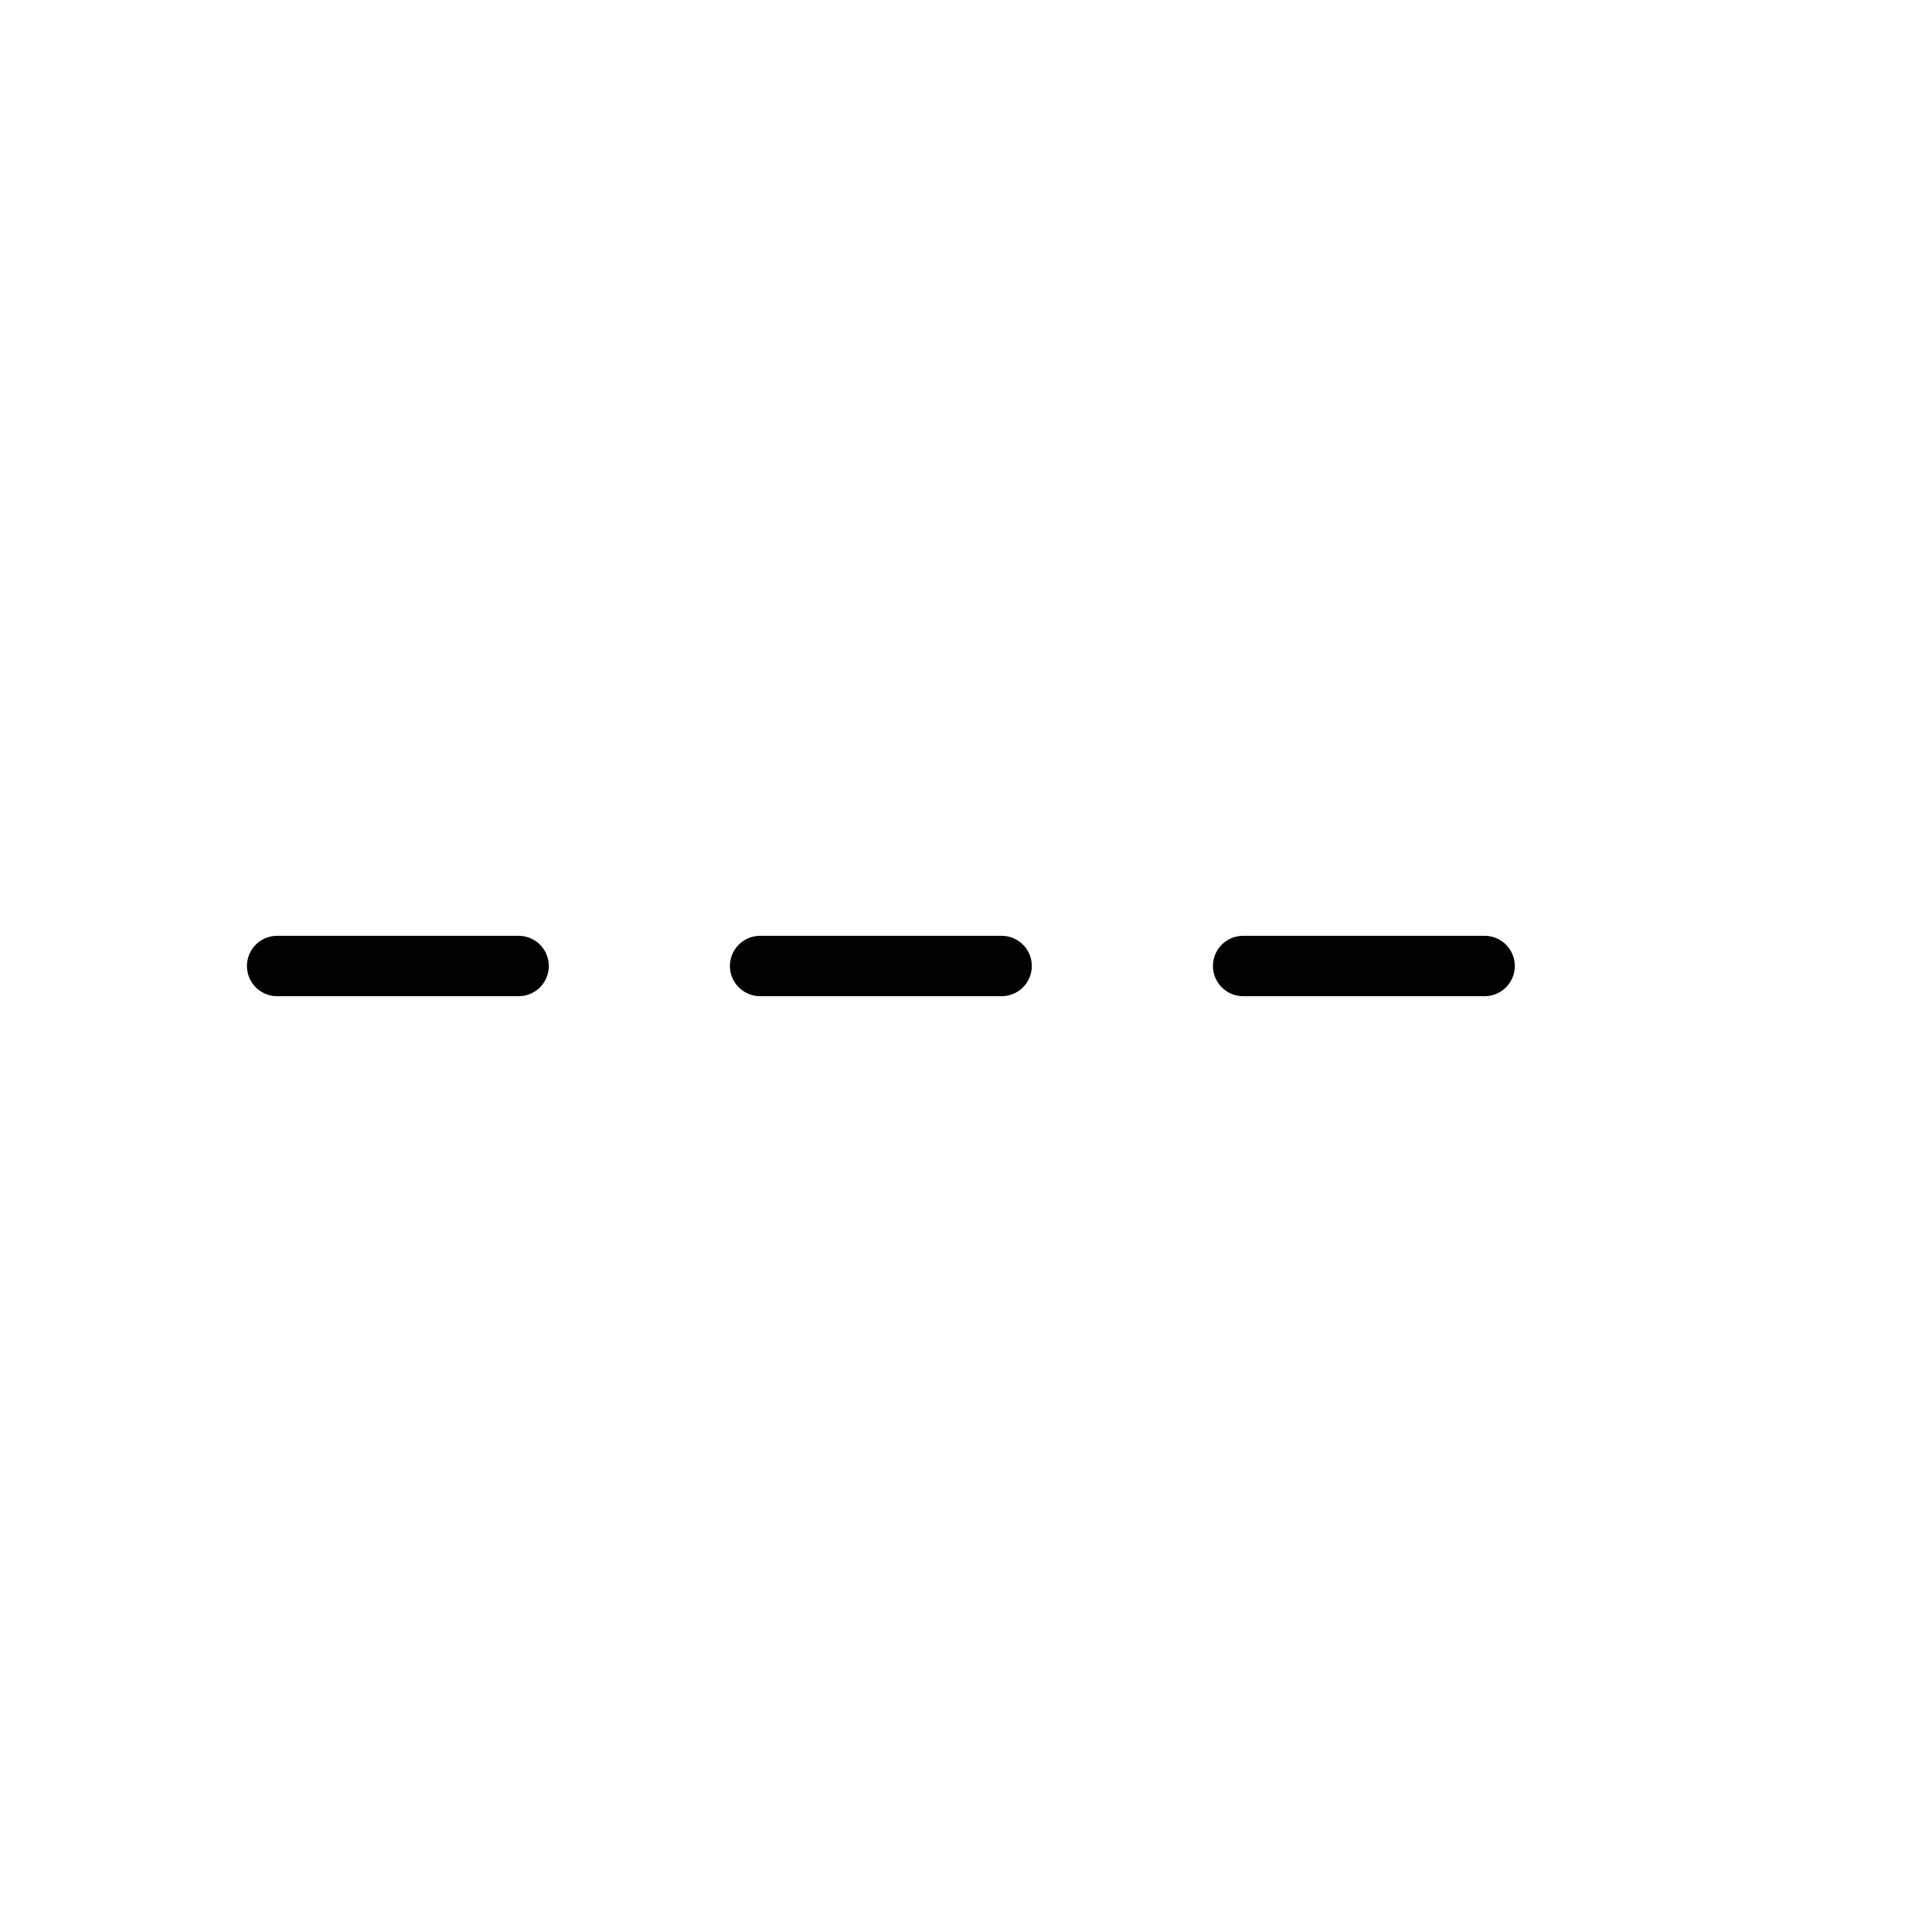
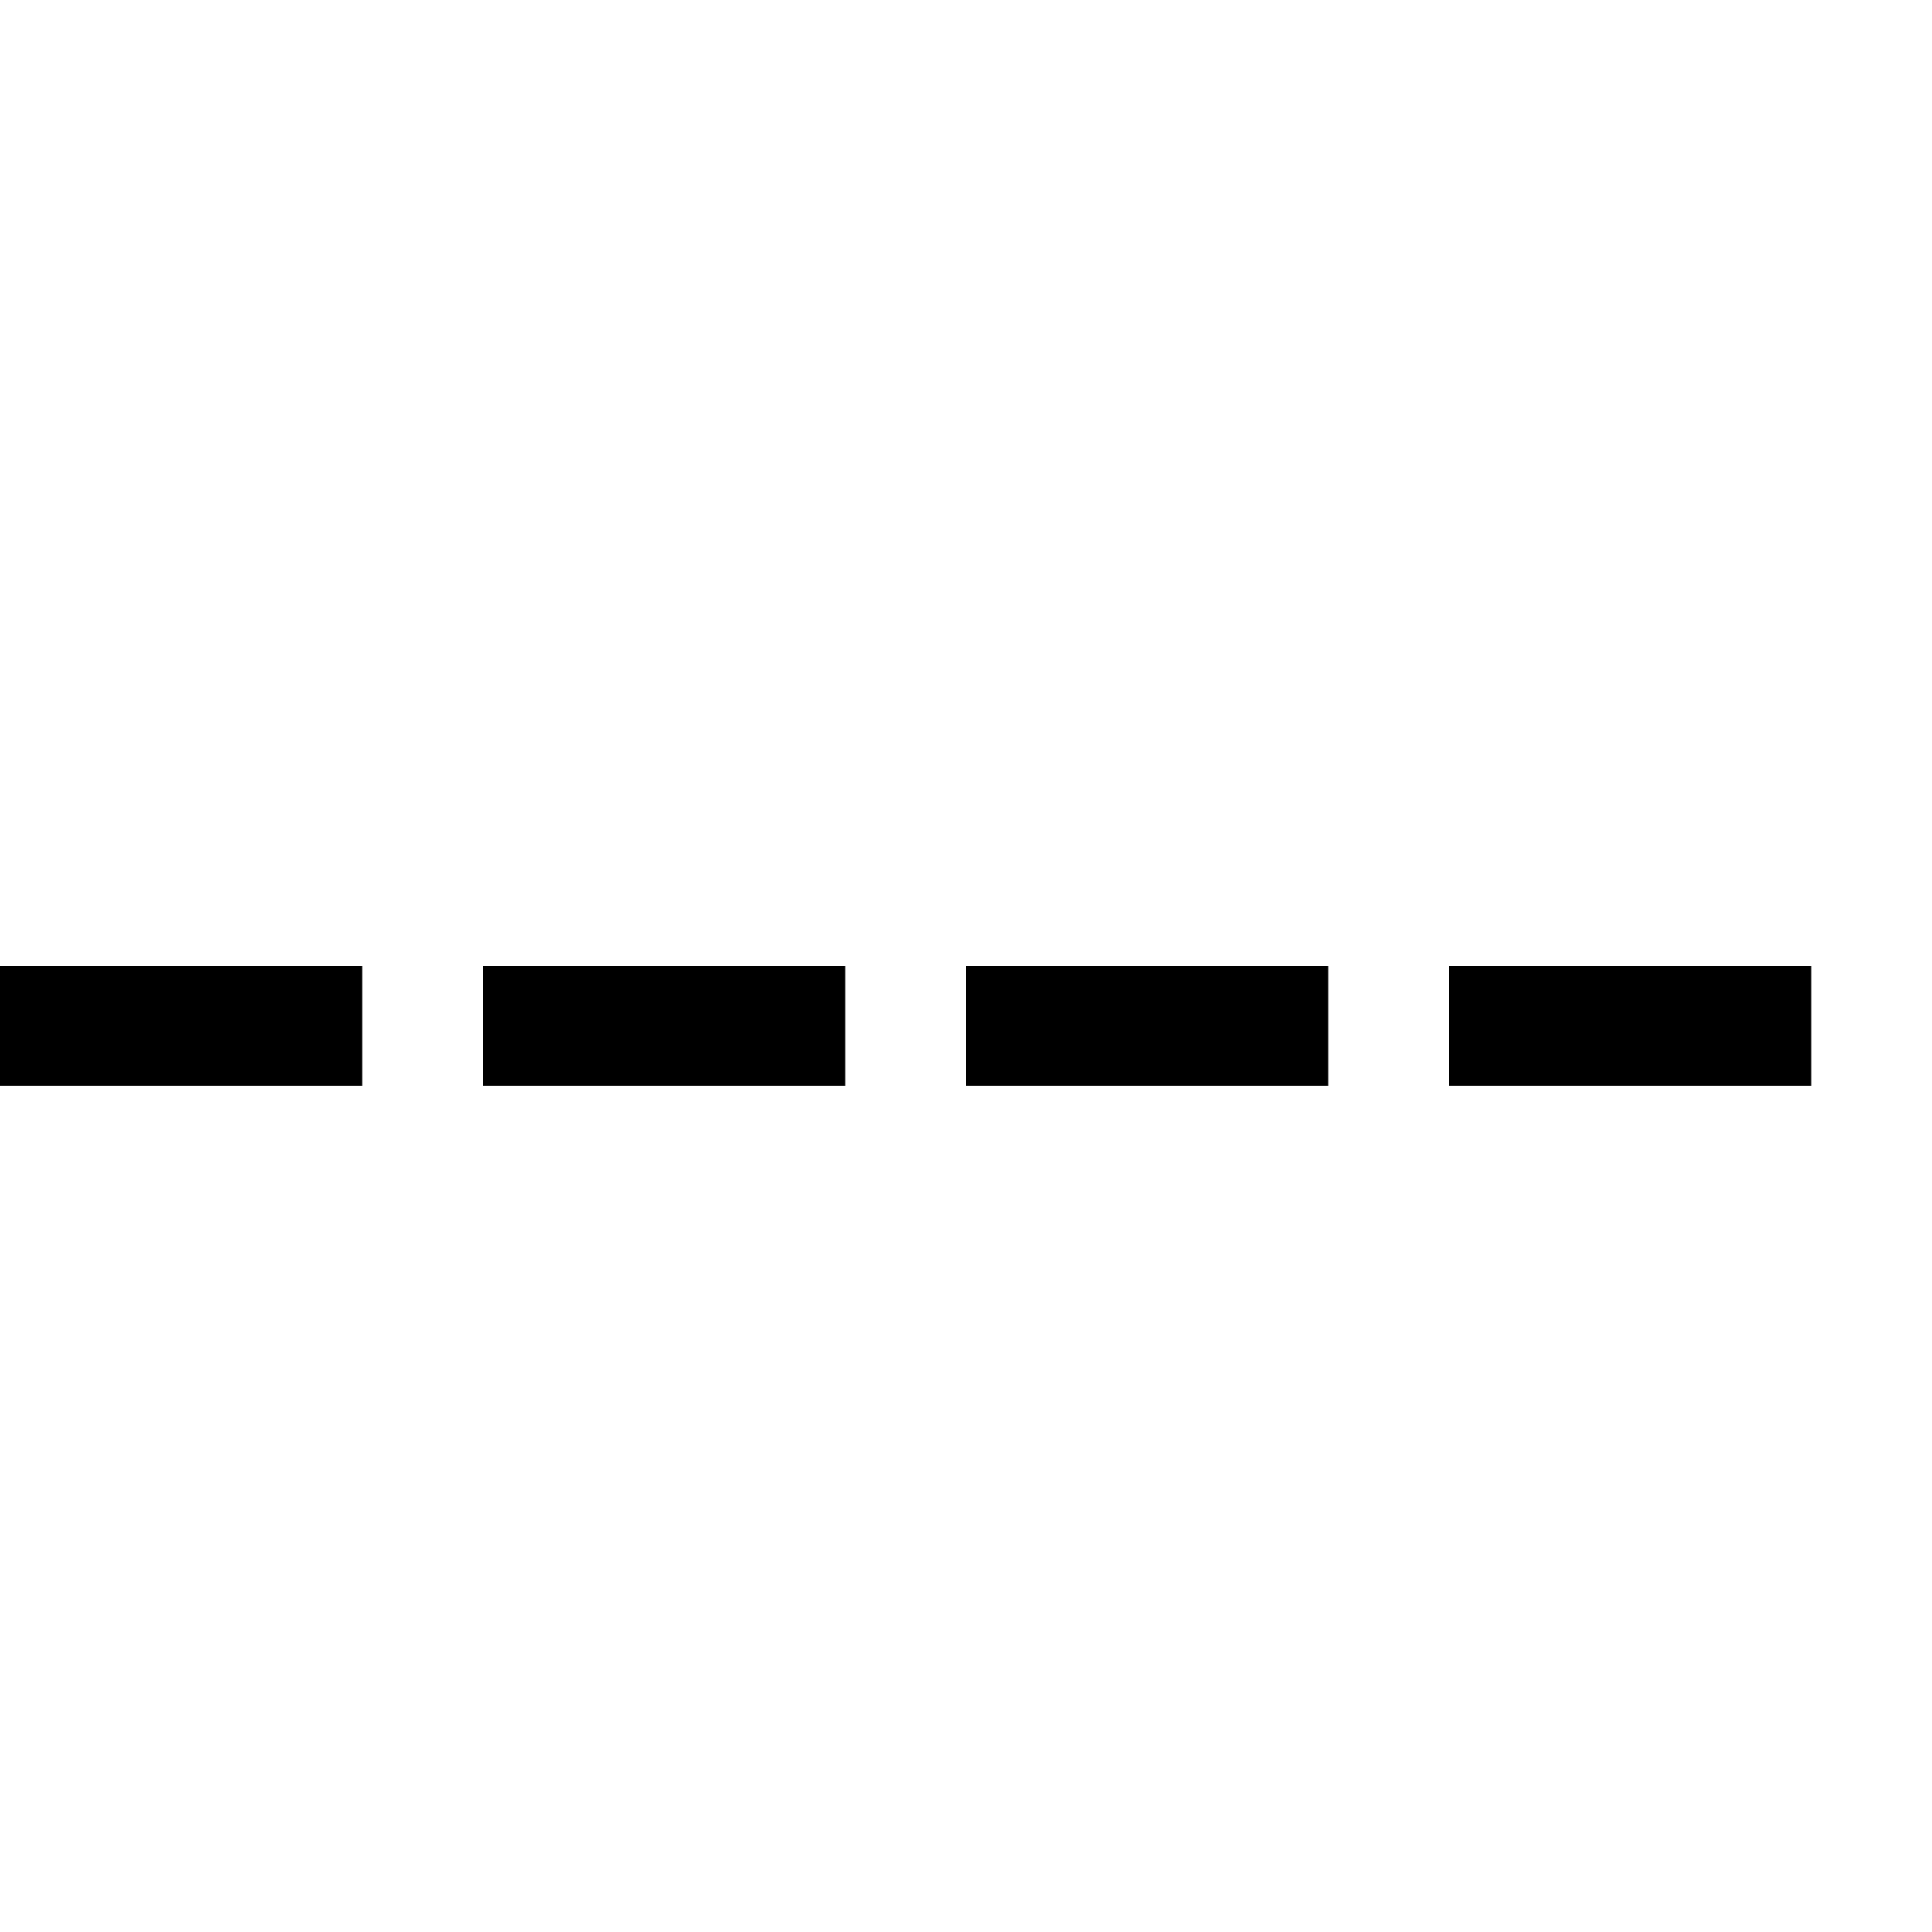
- <svg xmlns="http://www.w3.org/2000/svg" viewBox="0 0 32 32">
-   <line x1="4.59" y1="16" x2="27.41" y2="16" style="fill:none;stroke:#000;stroke-linecap:round;stroke-miterlimit:10;stroke-dasharray:4,4" />
+ <svg xmlns="http://www.w3.org/2000/svg" version="1.1" id="Layer_1" x="0px" y="0px" width="16px" height="16px" viewBox="0 0 16 16" enable-background="new 0 0 16 16" xml:space="preserve">
+   <path d="M3,8v0.992H0V8H3z M7,8v0.992H4V8H7z M11,8v0.992H8V8H11z M15,8v0.992h-3V8H15z" />
</svg>
